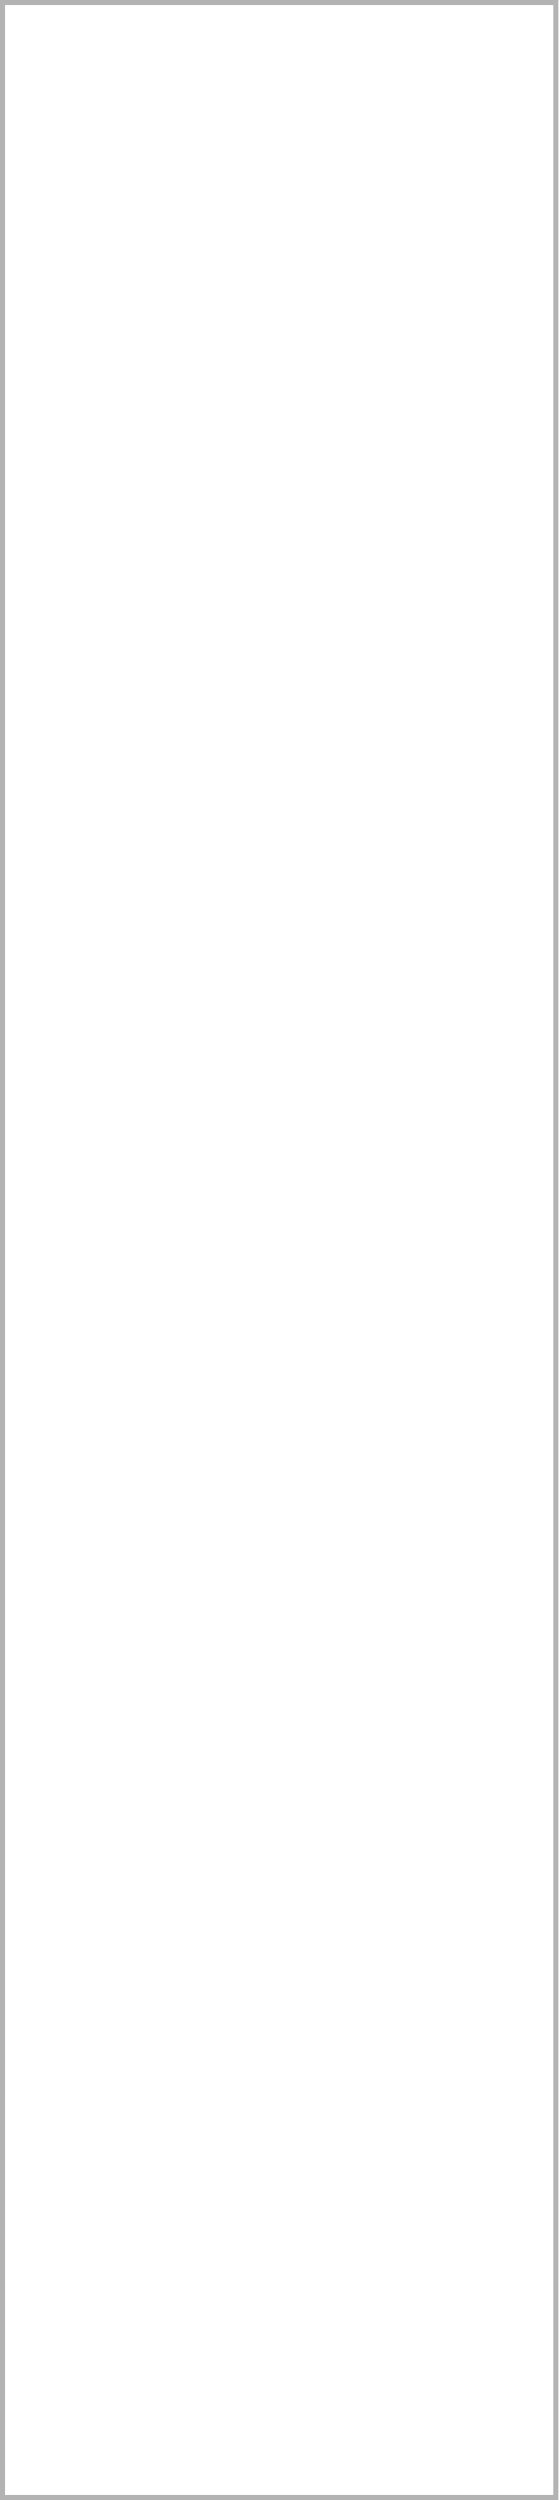
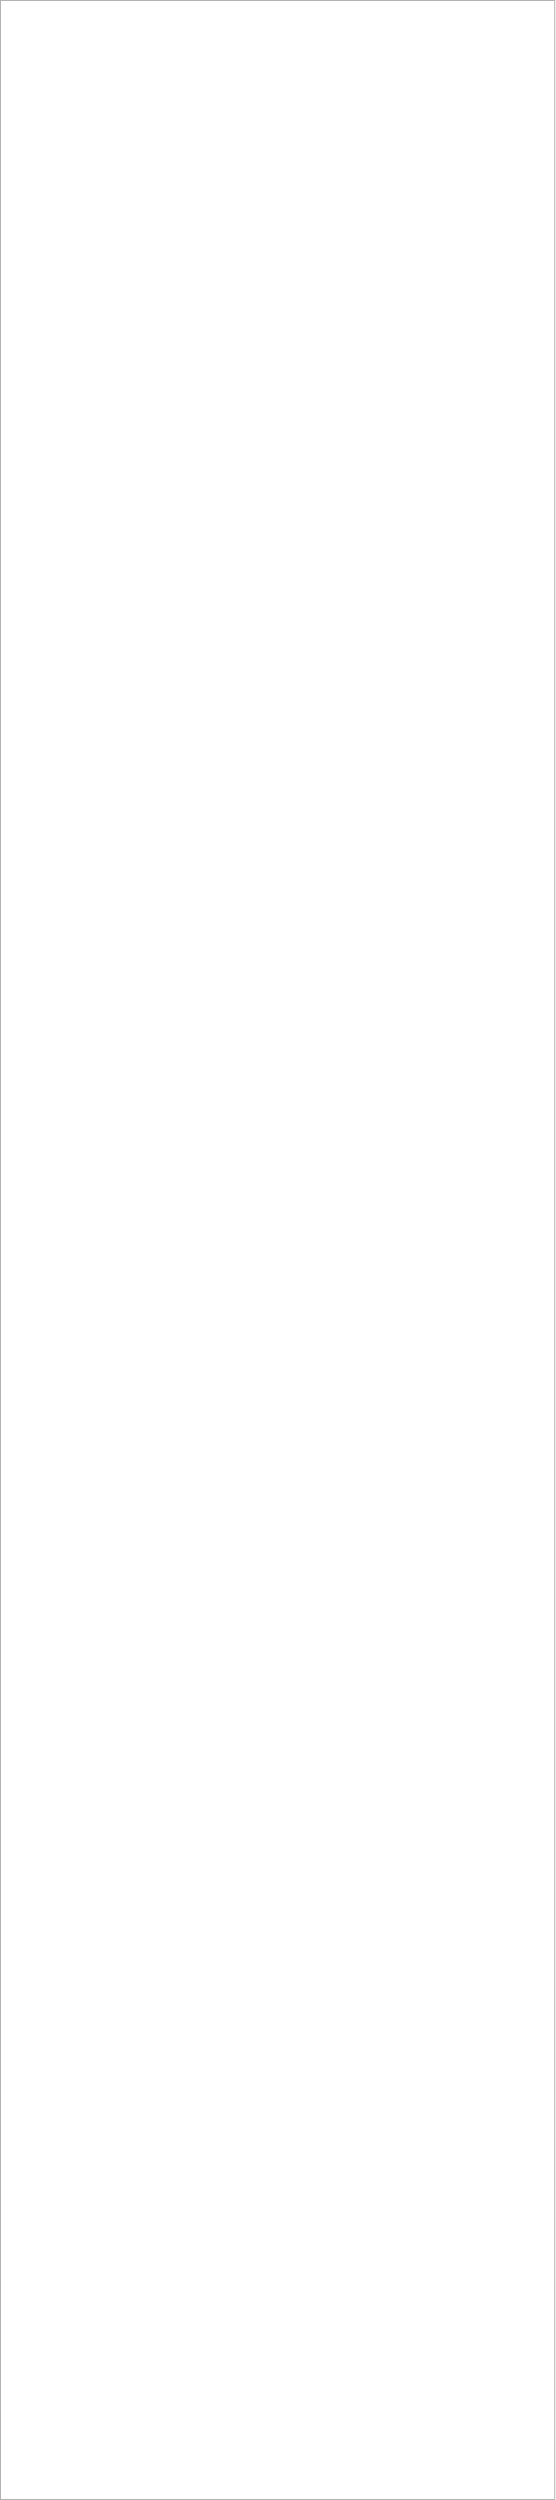
- <svg xmlns="http://www.w3.org/2000/svg" version="1.1" width="79.625" height="356.505" viewBox="0 0 79.625 356.505">
-   <path d="M0 -0L0 0.72L0.72 0.72L79.625 0.72L78.904 0.72L78.904 356.505L78.904 355.785L0 355.785L0.72 355.785L0.72 -0L0 -0L0 0.72L0 356.505L0.72 356.505L79.625 356.505L79.625 355.785L79.625 -0L78.904 -0Z" style="fill: rgb(70%,70%,70%);stroke: none;" />
+ <svg xmlns="http://www.w3.org/2000/svg" version="1.1" width="395.242" height="1779.645" viewBox="0 0 395.242 1779.645">
+   <path d="M0 -0L0 0.72L0.72 0.72L395.242 0.72L394.522 0.72L394.522 1779.645L394.522 1778.925L0 1778.925L0.72 1778.925L0.72 -0L0 -0L0 0.72L0 1779.645L0.72 1779.645L395.242 1779.645L395.242 1778.925L395.242 -0L394.522 -0Z" style="fill: rgb(70%,70%,70%);stroke: none;" />
</svg>
